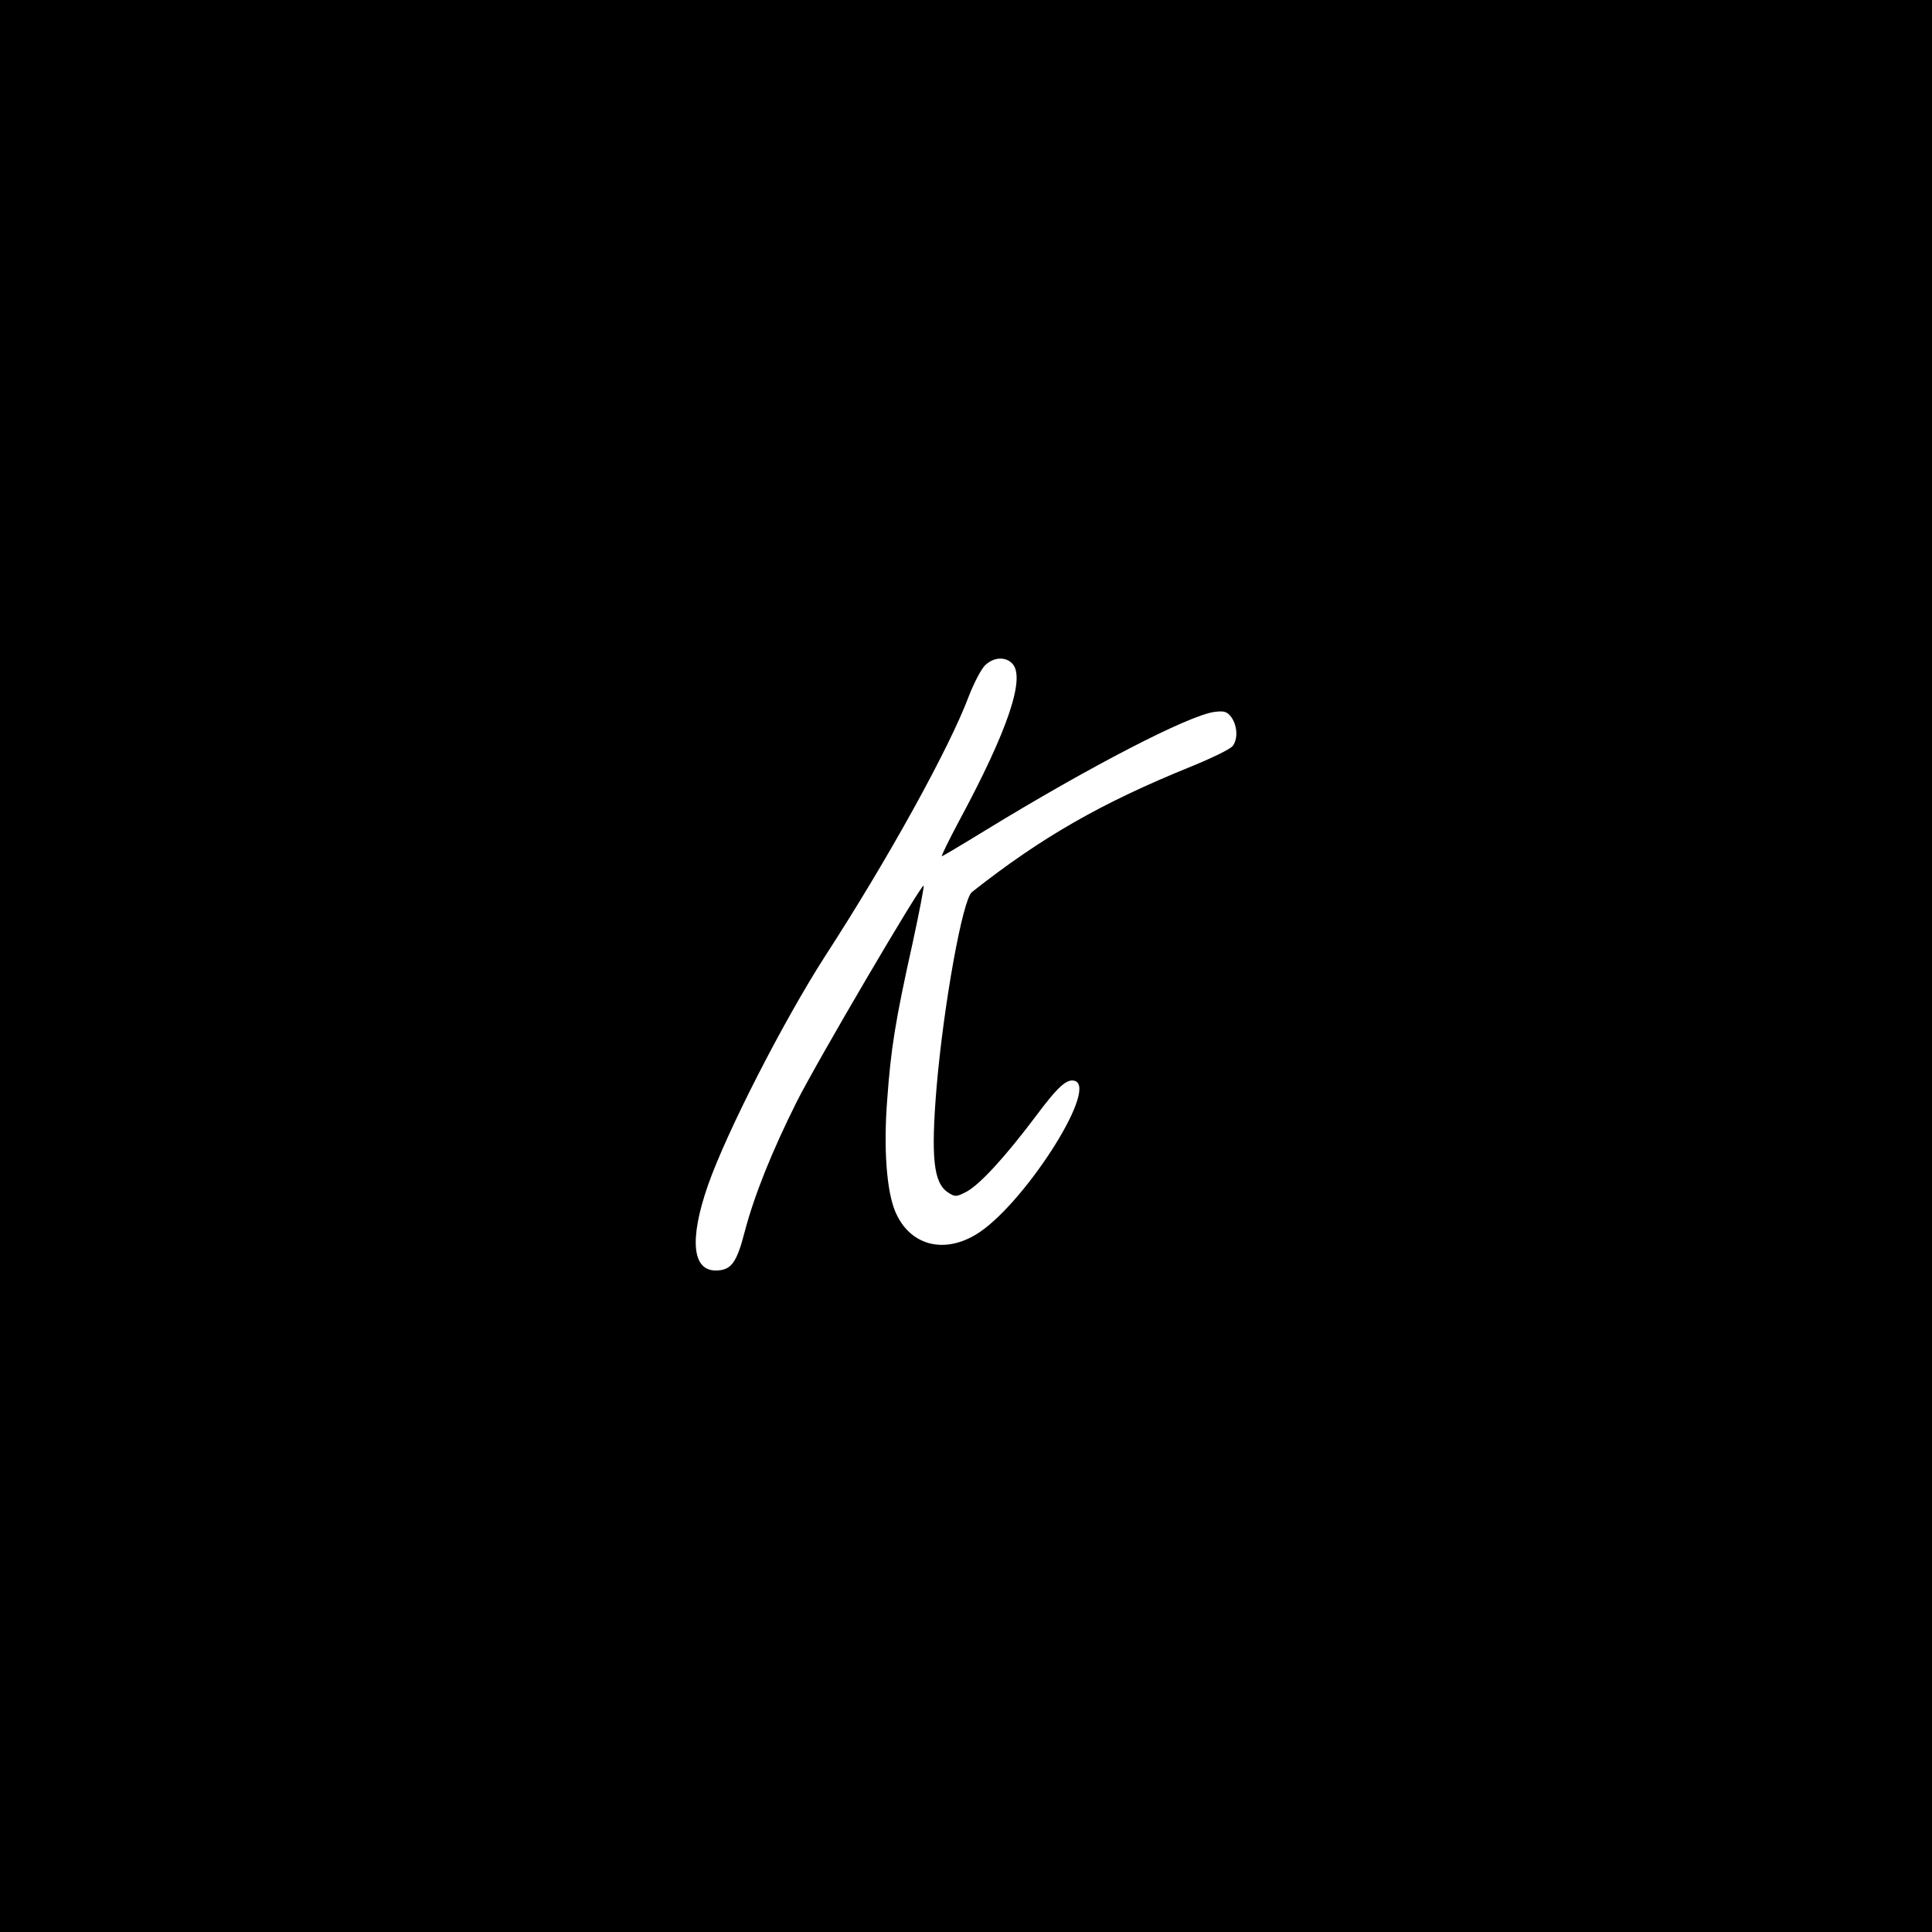
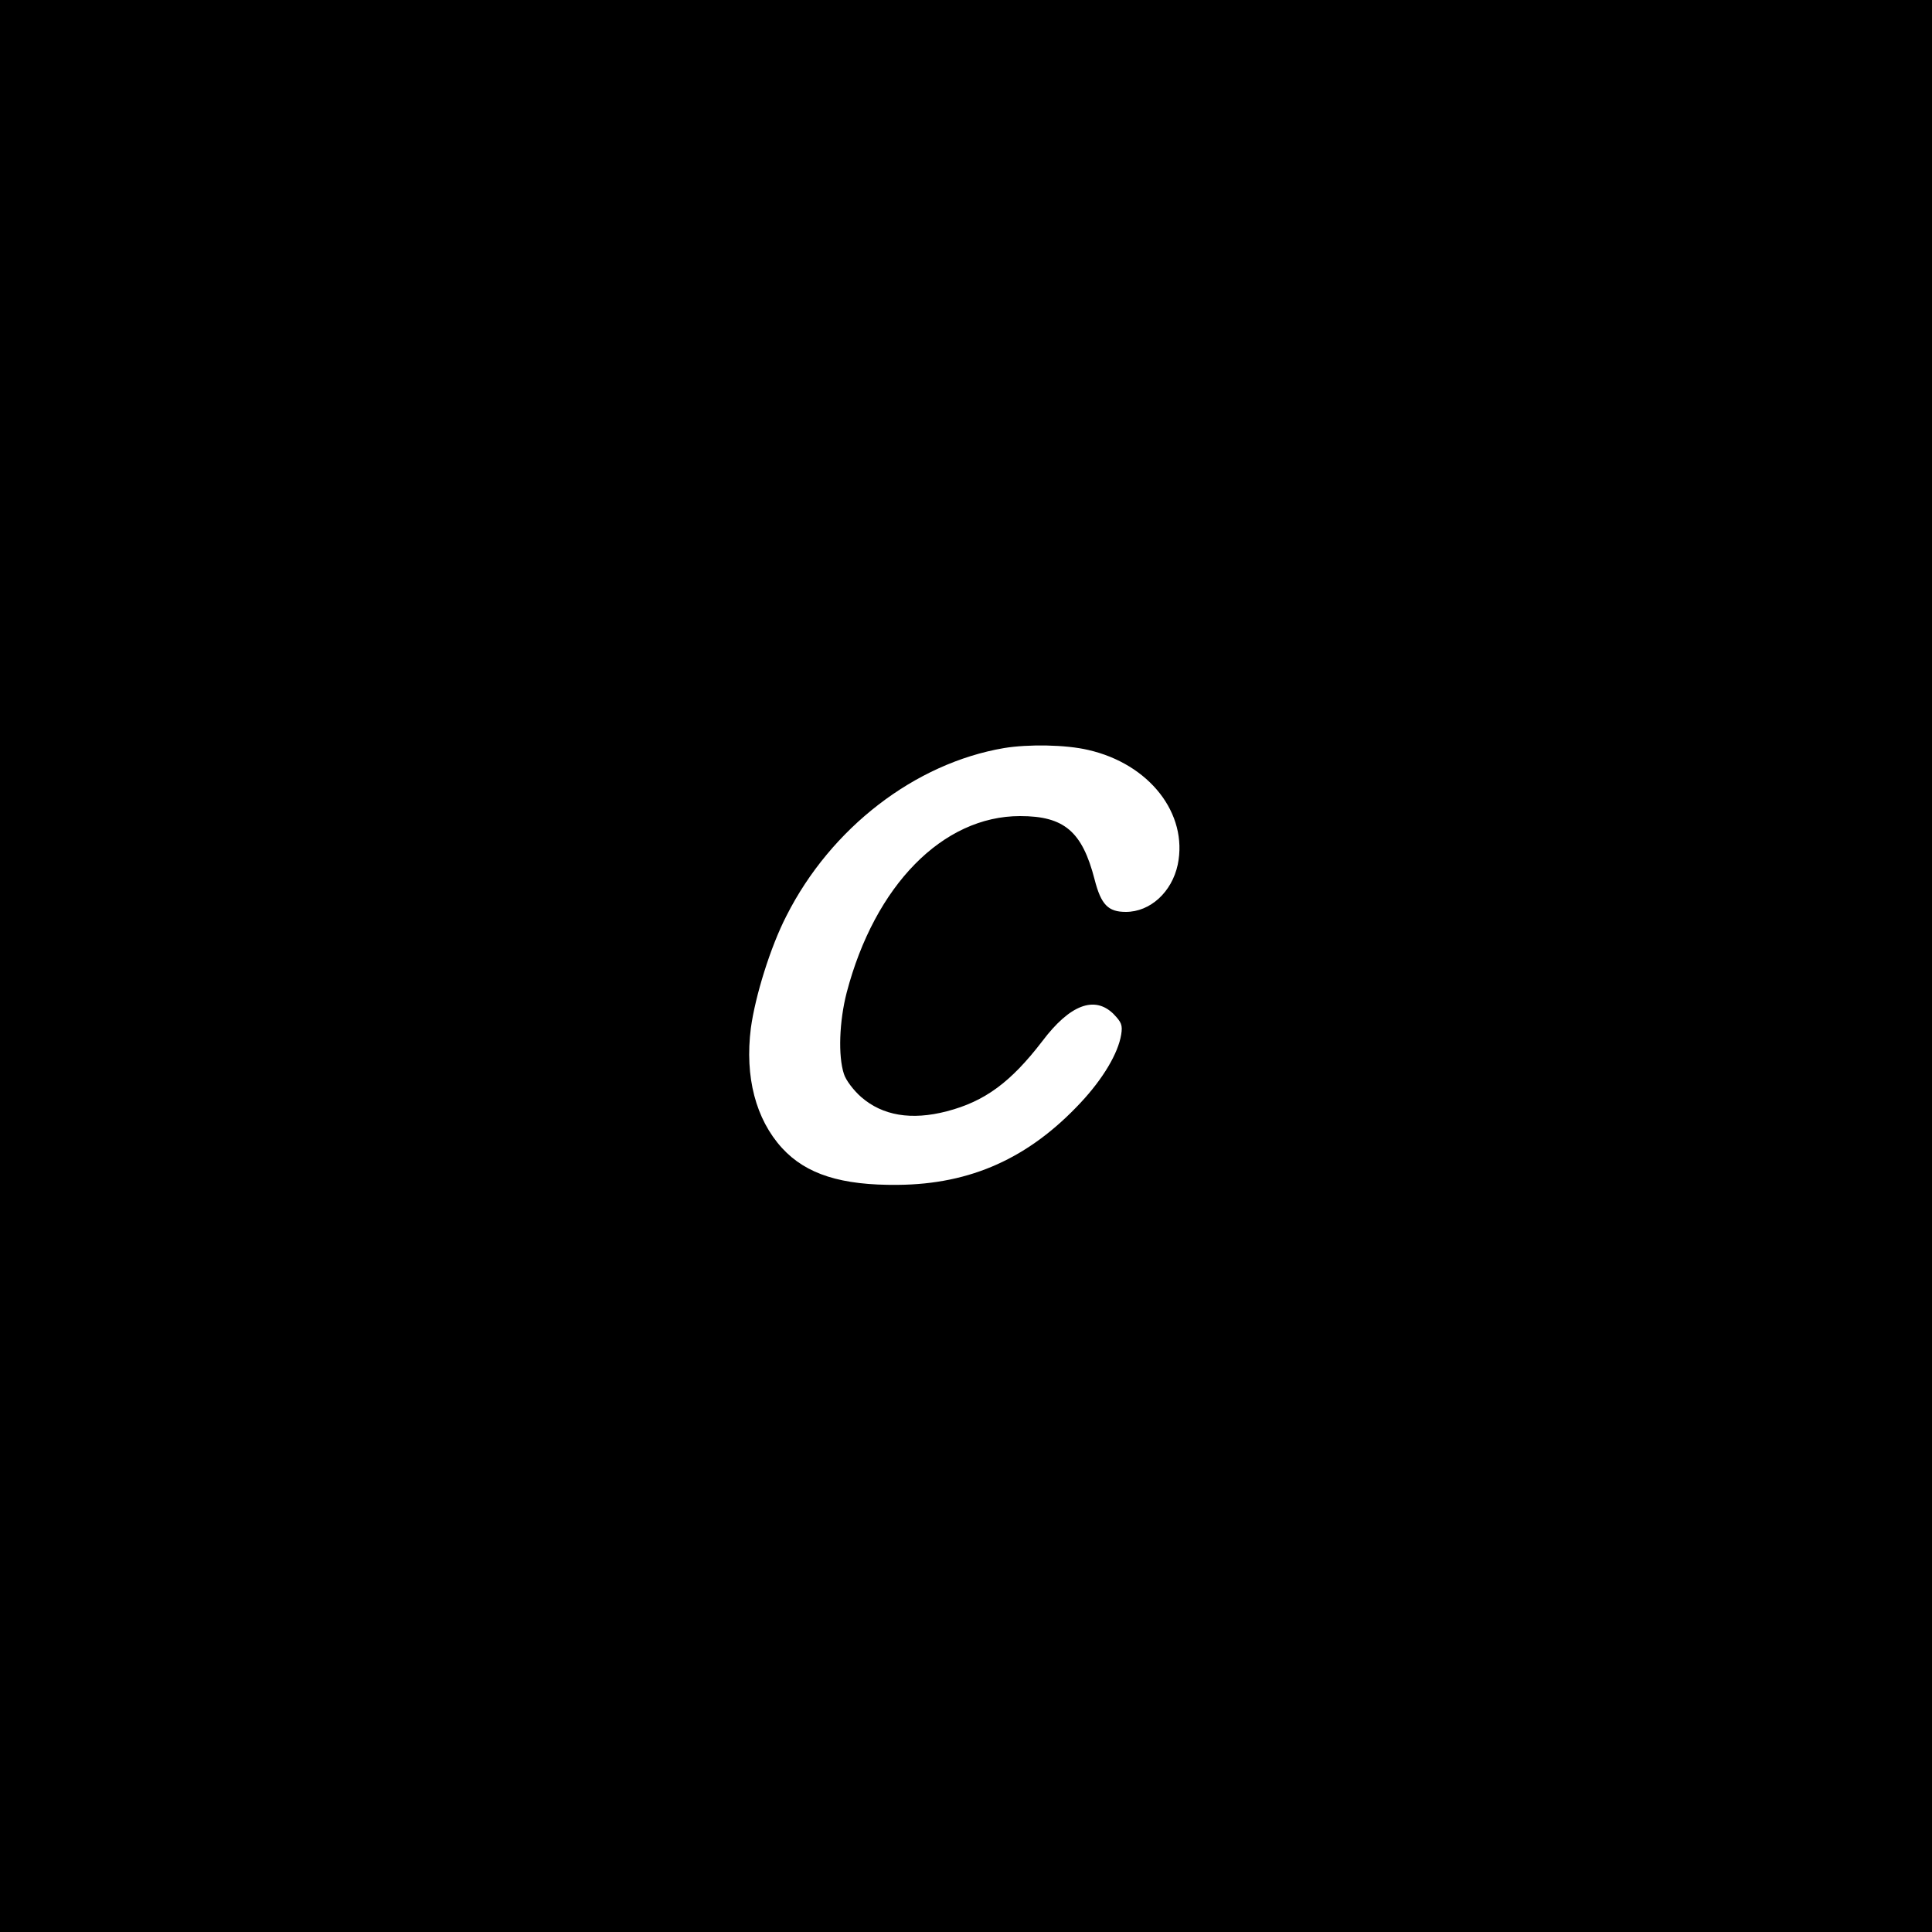
<svg xmlns="http://www.w3.org/2000/svg" version="1.0" width="625pt" height="625pt" viewBox="0 0 625 625" preserveAspectRatio="xMidYMid meet">
  <g transform="translate(0,625) scale(0.1,-0.1)" fill="#000000" stroke="none">
-     <path d="M0 3125 l0 -3125 3125 0 3125 0 0 3125 0 3125 -3125 0 -3125 0 0 -3125z m3274 979 c45 -44 -13 -216 -172 -511 -33 -62 -58 -113 -55 -113 2 0 66 38 141 84 335 205 657 372 741 383 32 4 41 1 55 -18 19 -28 21 -69 4 -92 -7 -10 -67 -39 -133 -66 -294 -119 -488 -231 -711 -407 -30 -24 -91 -363 -114 -629 -19 -230 -10 -311 36 -342 24 -16 28 -15 61 2 44 24 126 114 223 243 73 98 102 124 128 115 75 -27 -174 -411 -323 -498 -107 -63 -214 -31 -259 76 -28 67 -38 204 -26 360 12 167 26 255 82 507 22 101 38 185 36 187 -7 7 -348 -574 -411 -700 -80 -160 -137 -302 -168 -420 -26 -101 -44 -125 -94 -125 -76 0 -85 102 -25 275 61 174 244 531 378 740 205 316 404 676 467 845 16 41 39 85 51 97 27 27 66 30 88 7z" />
+     <path d="M0 3125 l0 -3125 3125 0 3125 0 0 3125 0 3125 -3125 0 -3125 0 0 -3125z m3520 699 c198 -45 324 -206 290 -371 -19 -89 -89 -153 -168 -153 -57 0 -80 23 -101 105 -40 155 -98 205 -241 205 -250 0 -470 -224 -561 -571 -24 -93 -28 -205 -9 -263 6 -20 31 -53 56 -75 69 -60 162 -76 277 -46 123 32 207 94 309 227 89 118 169 148 230 88 26 -27 30 -36 25 -67 -10 -61 -59 -143 -131 -220 -167 -179 -355 -264 -591 -266 -183 -2 -297 34 -375 119 -85 93 -121 230 -101 388 14 103 63 262 115 363 144 285 416 494 704 543 79 13 200 11 272 -6z" />
  </g>
</svg>
